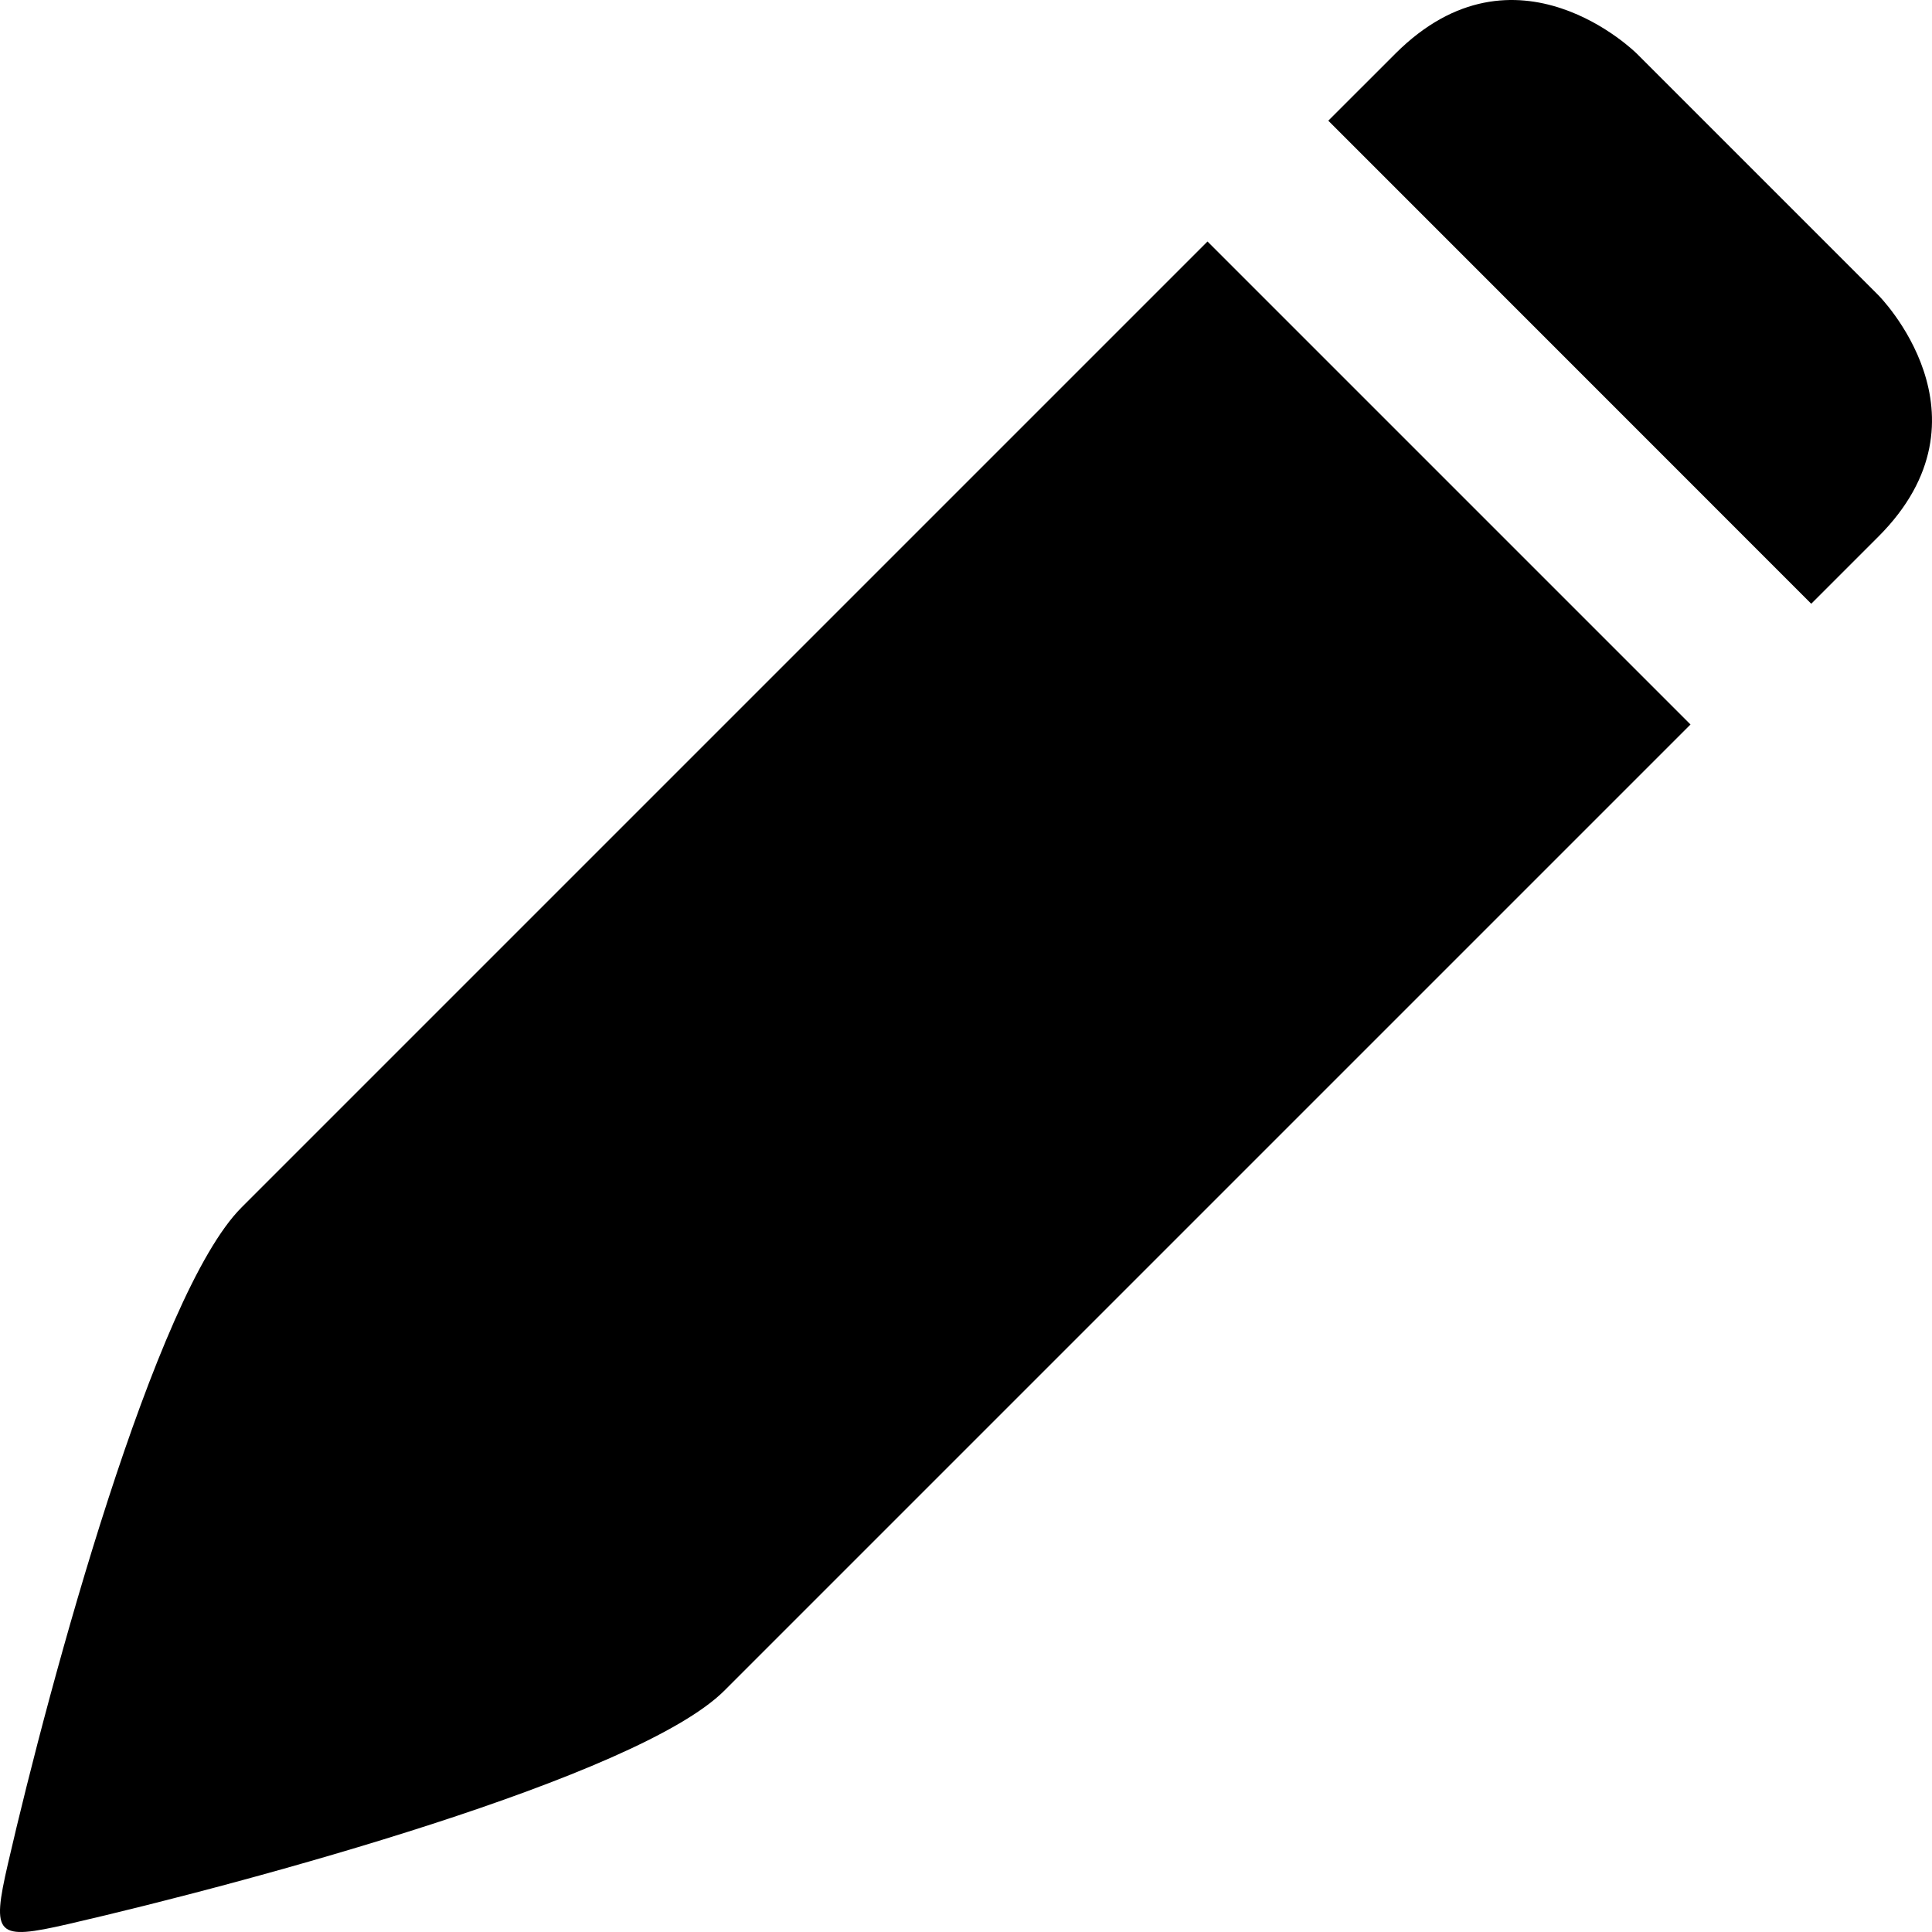
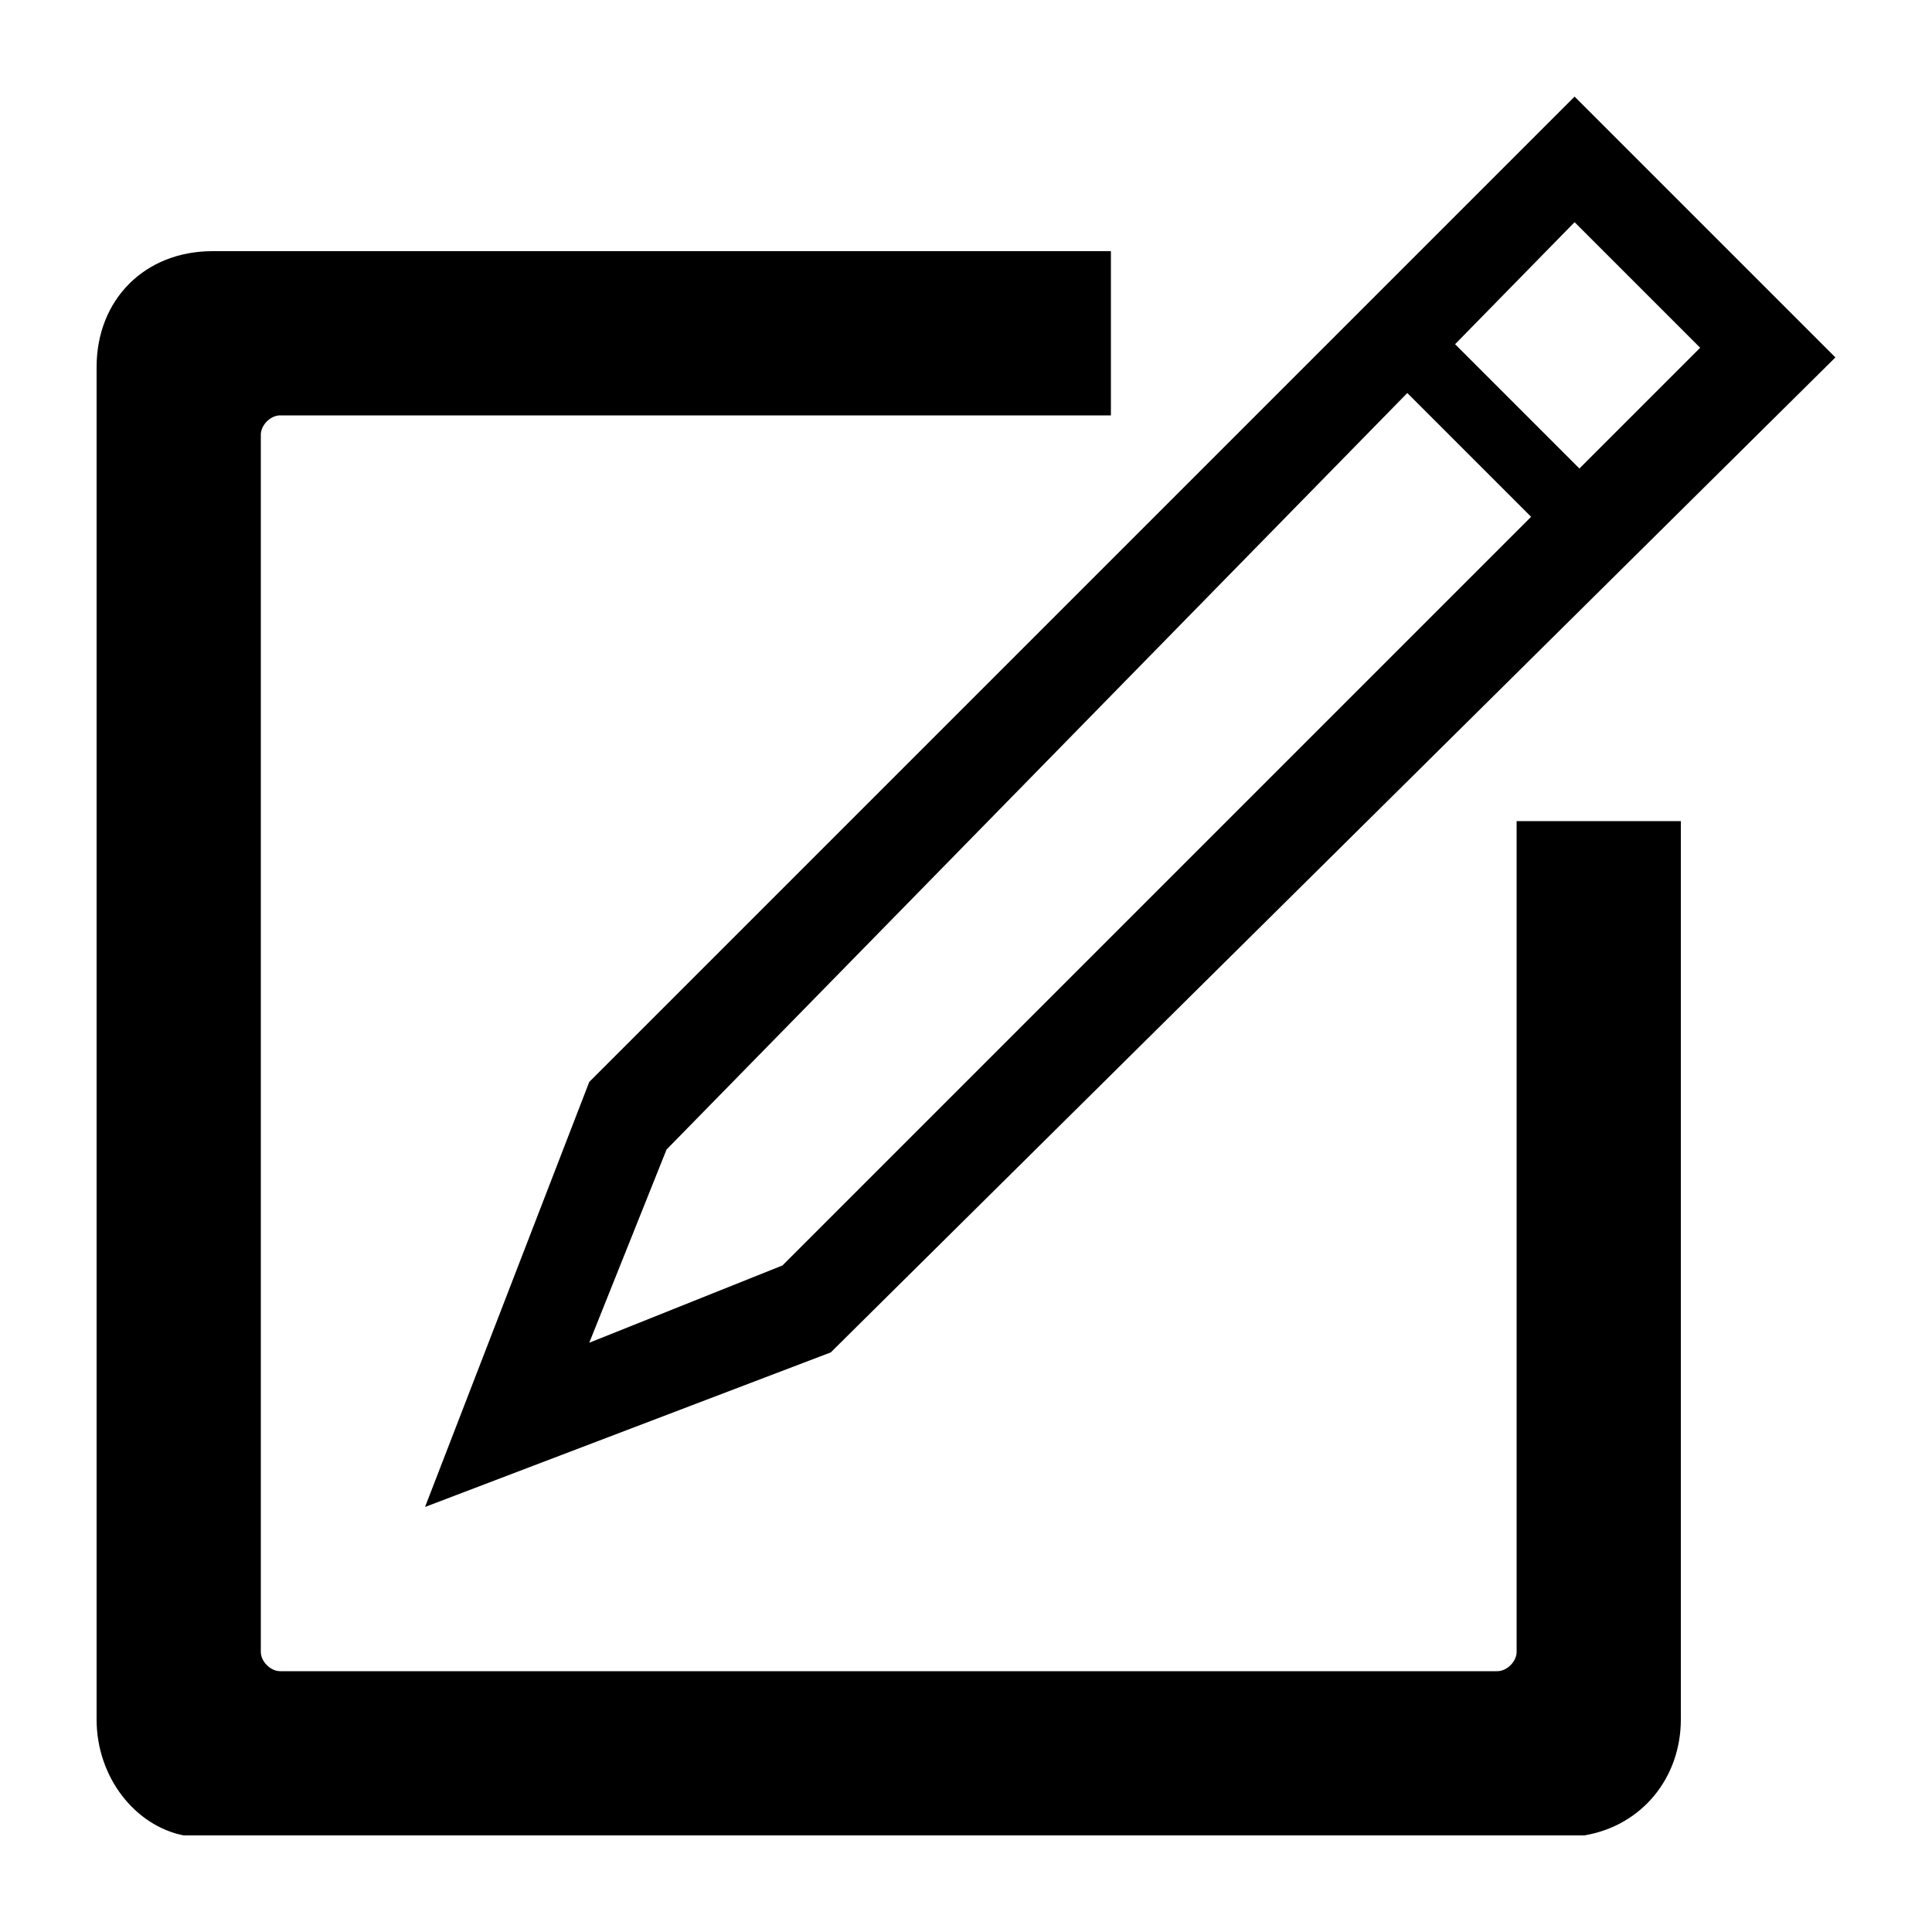
- <svg xmlns="http://www.w3.org/2000/svg" version="1.1" id="Layer_1" x="0px" y="0px" width="512px" height="512px" viewBox="0 0 512 512" enable-background="new 0 0 512 512" xml:space="preserve">
-   <g display="none" opacity="0.3">
-     <line display="inline" fill="none" stroke="#B35047" x1="48" y1="0" x2="48" y2="512" />
-     <line display="inline" fill="none" stroke="#B35047" x1="80" y1="0" x2="80" y2="512" />
-     <line display="inline" fill="none" stroke="#B35047" x1="112" y1="0" x2="112" y2="512" />
-     <line display="inline" fill="none" stroke="#B35047" x1="144" y1="0" x2="144" y2="512" />
-     <line display="inline" fill="none" stroke="#B35047" x1="176" y1="0" x2="176" y2="512" />
-     <line display="inline" fill="none" stroke="#B35047" x1="208" y1="0" x2="208" y2="512" />
-     <line display="inline" fill="none" stroke="#B35047" x1="240" y1="0" x2="240" y2="512" />
-     <line display="inline" fill="none" stroke="#B35047" x1="272" y1="0" x2="272" y2="512" />
-     <line display="inline" fill="none" stroke="#B35047" x1="304" y1="0" x2="304" y2="512" />
-     <line display="inline" fill="none" stroke="#B35047" x1="336" y1="0" x2="336" y2="512" />
-     <line display="inline" fill="none" stroke="#B35047" x1="368" y1="0" x2="368" y2="512" />
-     <line display="inline" fill="none" stroke="#B35047" x1="400" y1="0" x2="400" y2="512" />
-     <line display="inline" fill="none" stroke="#B35047" x1="432" y1="0" x2="432" y2="512" />
-     <line display="inline" fill="none" stroke="#B35047" x1="464" y1="0" x2="464" y2="512" />
-     <line display="inline" fill="none" stroke="#B35047" x1="496" y1="0" x2="496" y2="512" />
-     <line display="inline" fill="none" stroke="#B35047" x1="0" y1="48" x2="512" y2="48" />
-     <line display="inline" fill="none" stroke="#B35047" x1="0" y1="80" x2="512" y2="80" />
-     <line display="inline" fill="none" stroke="#B35047" x1="0" y1="112" x2="512" y2="112" />
-     <line display="inline" fill="none" stroke="#B35047" x1="0" y1="144" x2="512" y2="144" />
-     <line display="inline" fill="none" stroke="#B35047" x1="0" y1="176" x2="512" y2="176" />
-     <line display="inline" fill="none" stroke="#B35047" x1="0" y1="208" x2="512" y2="208" />
-     <line display="inline" fill="none" stroke="#B35047" x1="0" y1="240" x2="512" y2="240" />
-     <line display="inline" fill="none" stroke="#B35047" x1="0" y1="272" x2="512" y2="272" />
-     <line display="inline" fill="none" stroke="#B35047" x1="0" y1="304" x2="512" y2="304" />
-     <line display="inline" fill="none" stroke="#B35047" x1="0" y1="336" x2="512" y2="336" />
-     <line display="inline" fill="none" stroke="#B35047" x1="0" y1="368" x2="512" y2="368" />
-     <line display="inline" fill="none" stroke="#B35047" x1="0" y1="400" x2="512" y2="400" />
-     <line display="inline" fill="none" stroke="#B35047" x1="0" y1="432" x2="512" y2="432" />
-     <line display="inline" fill="none" stroke="#B35047" x1="0" y1="464" x2="512" y2="464" />
-     <line display="inline" fill="none" stroke="#B35047" x1="0" y1="496" x2="512" y2="496" />
-     <line display="inline" fill="none" stroke="#B35047" x1="0" y1="16" x2="512" y2="16" />
-     <line display="inline" fill="none" stroke="#B35047" x1="16" y1="0" x2="16" y2="512" />
+ <svg xmlns="http://www.w3.org/2000/svg" version="1.1" id="Calque_1" x="0px" y="0px" viewBox="0 0 20 20" style="enable-background:new 0 0 20 20;" xml:space="preserve">
+   <style type="text/css">
+ 	.st0{fill:#000000;}
+ 	.st1{fill-rule:evenodd;clip-rule:evenodd;fill:#000000;}
+ 	.st2{fill-rule:evenodd;clip-rule:evenodd;fill:none;}
+ </style>
+   <g>
+     <path class="st0" d="M16.4,19L1.9,19C1.4,18.9,1,18.4,1,17.8v-14c0-0.7,0.5-1.2,1.2-1.2h9.3v1.7H2.9c-0.1,0-0.2,0.1-0.2,0.2v12.6   c0,0.1,0.1,0.2,0.2,0.2h12.6c0.1,0,0.2-0.1,0.2-0.2V8.5h1.7v9.3C17.4,18.4,17,18.9,16.4,19L16.4,19z" />
+     <path class="st2" d="M16.9,17.8V9h-0.7v8.1c0,0.4-0.3,0.7-0.7,0.7H2.9c-0.4,0-0.7-0.3-0.7-0.7V4.5c0-0.4,0.3-0.7,0.7-0.7H11V3.1   H2.2c-0.4,0-0.7,0.3-0.7,0.7v14c0,0.3,0.2,0.6,0.5,0.7h14.3C16.7,18.4,16.9,18.2,16.9,17.8z" />
+     <path class="st0" d="M4.4,15.6l1.7-4.4L16.3,1L19,3.7L8.6,14L4.4,15.6z M6.9,11.9l-0.8,2l2-0.8l9.5-9.5l-1.3-1.3L6.9,11.9z" />
+     <polygon class="st2" points="16.3,1.7 6.4,11.6 5.2,14.8 8.4,13.6 18.3,3.7  " />
+     <polyline class="st1" points="15,3.5 14.5,4 16,5.5 16.5,5 15,3.5  " />
  </g>
-   <g display="none">
-     <line display="inline" fill="none" stroke="#B35047" x1="32" y1="0" x2="32" y2="512" />
-     <line display="inline" fill="none" stroke="#B35047" x1="64" y1="0" x2="64" y2="512" />
-     <line display="inline" fill="none" stroke="#B35047" x1="96" y1="0" x2="96" y2="512" />
-     <line display="inline" fill="none" stroke="#B35047" x1="128" y1="0" x2="128" y2="512" />
-     <line display="inline" fill="none" stroke="#B35047" x1="160" y1="0" x2="160" y2="512" />
-     <line display="inline" fill="none" stroke="#B35047" x1="192" y1="0" x2="192" y2="512" />
-     <line display="inline" fill="none" stroke="#B35047" x1="224" y1="0" x2="224" y2="512" />
-     <line display="inline" fill="none" stroke="#B35047" x1="256" y1="0" x2="256" y2="512" />
-     <line display="inline" fill="none" stroke="#B35047" x1="288" y1="0" x2="288" y2="512" />
-     <line display="inline" fill="none" stroke="#B35047" x1="320" y1="0" x2="320" y2="512" />
-     <line display="inline" fill="none" stroke="#B35047" x1="352" y1="0" x2="352" y2="512" />
-     <line display="inline" fill="none" stroke="#B35047" x1="384" y1="0" x2="384" y2="512" />
-     <line display="inline" fill="none" stroke="#B35047" x1="416" y1="0" x2="416" y2="512" />
-     <line display="inline" fill="none" stroke="#B35047" x1="448" y1="0" x2="448" y2="512" />
-     <line display="inline" fill="none" stroke="#B35047" x1="480" y1="0" x2="480" y2="512" />
-     <line display="inline" fill="none" stroke="#B35047" x1="0" y1="32" x2="512" y2="32" />
-     <line display="inline" fill="none" stroke="#B35047" x1="0" y1="64" x2="512" y2="64" />
-     <line display="inline" fill="none" stroke="#B35047" x1="0" y1="96" x2="512" y2="96" />
-     <line display="inline" fill="none" stroke="#B35047" x1="0" y1="128" x2="512" y2="128" />
-     <line display="inline" fill="none" stroke="#B35047" x1="0" y1="160" x2="512" y2="160" />
-     <line display="inline" fill="none" stroke="#B35047" x1="0" y1="192" x2="512" y2="192" />
-     <line display="inline" fill="none" stroke="#B35047" x1="0" y1="224" x2="512" y2="224" />
-     <line display="inline" fill="none" stroke="#B35047" x1="0" y1="256" x2="512" y2="256" />
-     <line display="inline" fill="none" stroke="#B35047" x1="0" y1="288" x2="512" y2="288" />
-     <line display="inline" fill="none" stroke="#B35047" x1="0" y1="320" x2="512" y2="320" />
-     <line display="inline" fill="none" stroke="#B35047" x1="0" y1="352" x2="512" y2="352" />
-     <line display="inline" fill="none" stroke="#B35047" x1="0" y1="384" x2="512" y2="384" />
-     <line display="inline" fill="none" stroke="#B35047" x1="0" y1="416" x2="512" y2="416" />
-     <line display="inline" fill="none" stroke="#B35047" x1="0" y1="448" x2="512" y2="448" />
-     <line display="inline" fill="none" stroke="#B35047" x1="0" y1="480" x2="512" y2="480" />
-     <rect display="inline" fill="none" stroke="#B35047" width="512" height="512" />
-   </g>
-   <path d="M448,192c0,0-192,192-256,256c-22.93,22.931-125.478,50.734-173.891,61.891c-19.148,4.412-20.412,3.148-16-16  C13.266,445.479,41.069,342.932,64,320c64-64,256-256,256-256L448,192z" />
-   <path d="M497.777,142.222C489.777,150.222,480,160,480,160L352.015,31.984c0,0,9.764-9.762,17.764-17.762c32-32,64,0,64,0l64,64  C497.777,78.222,529.777,110.222,497.777,142.222z" />
</svg>
